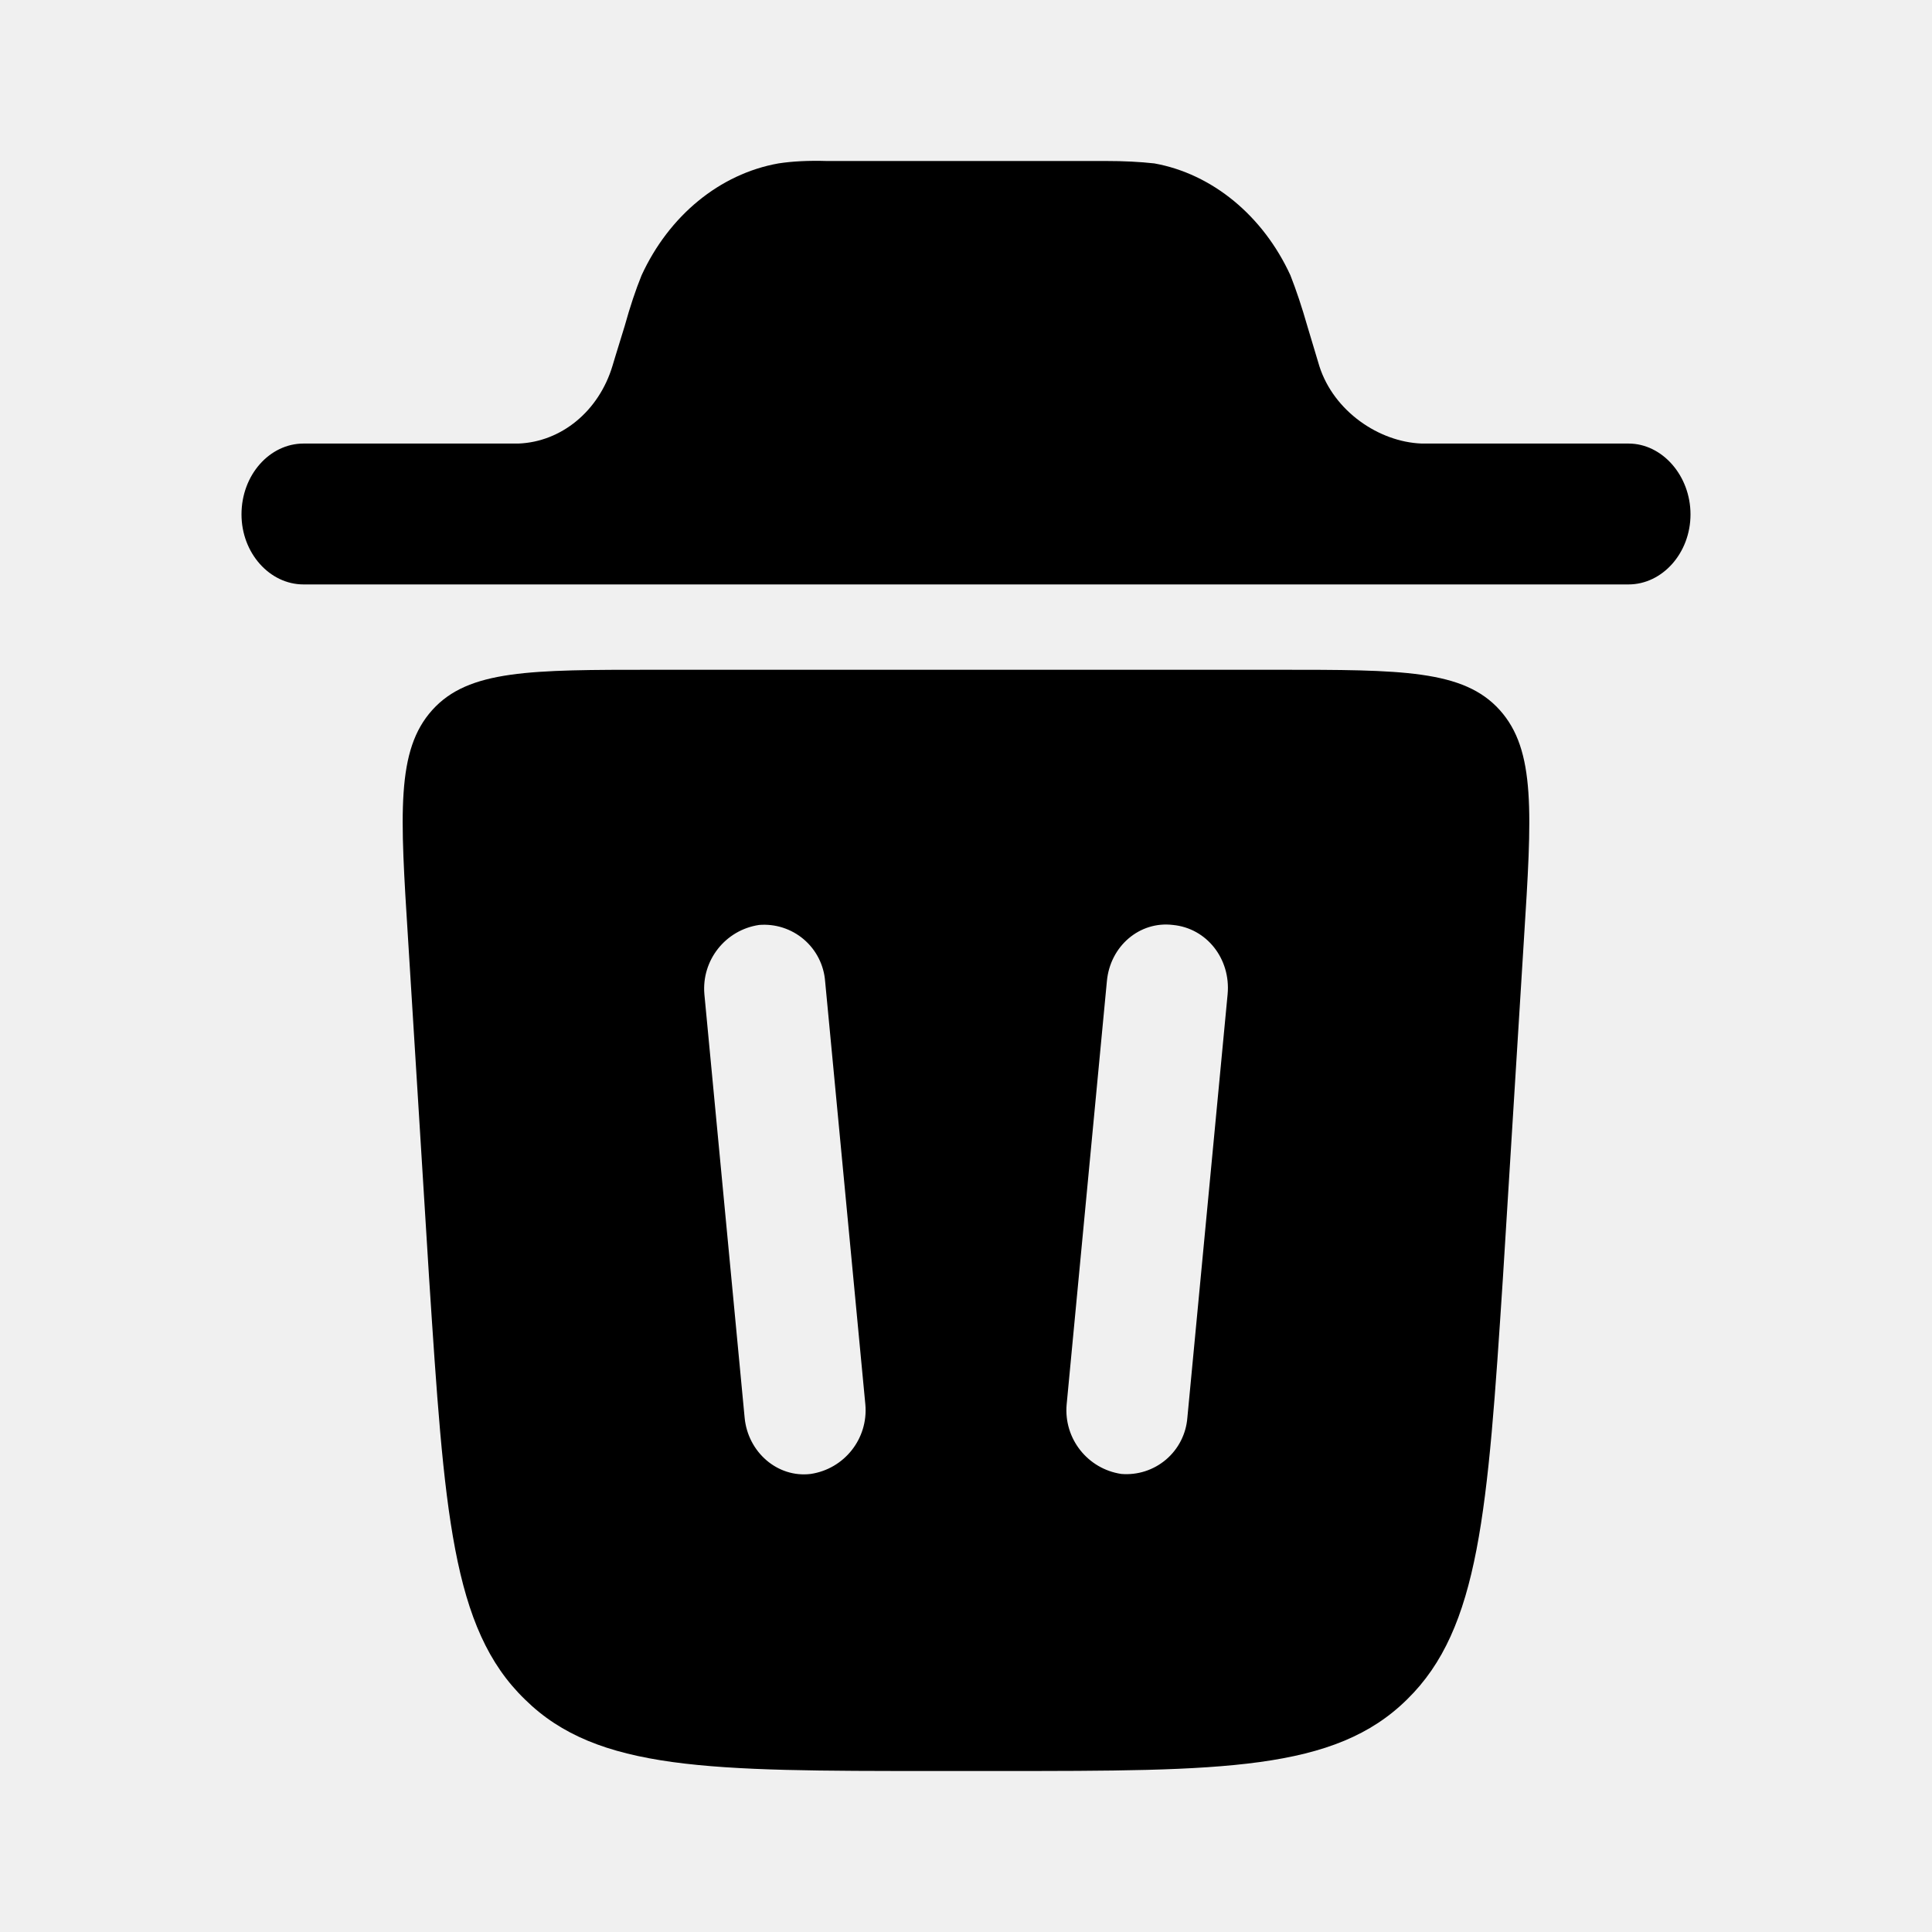
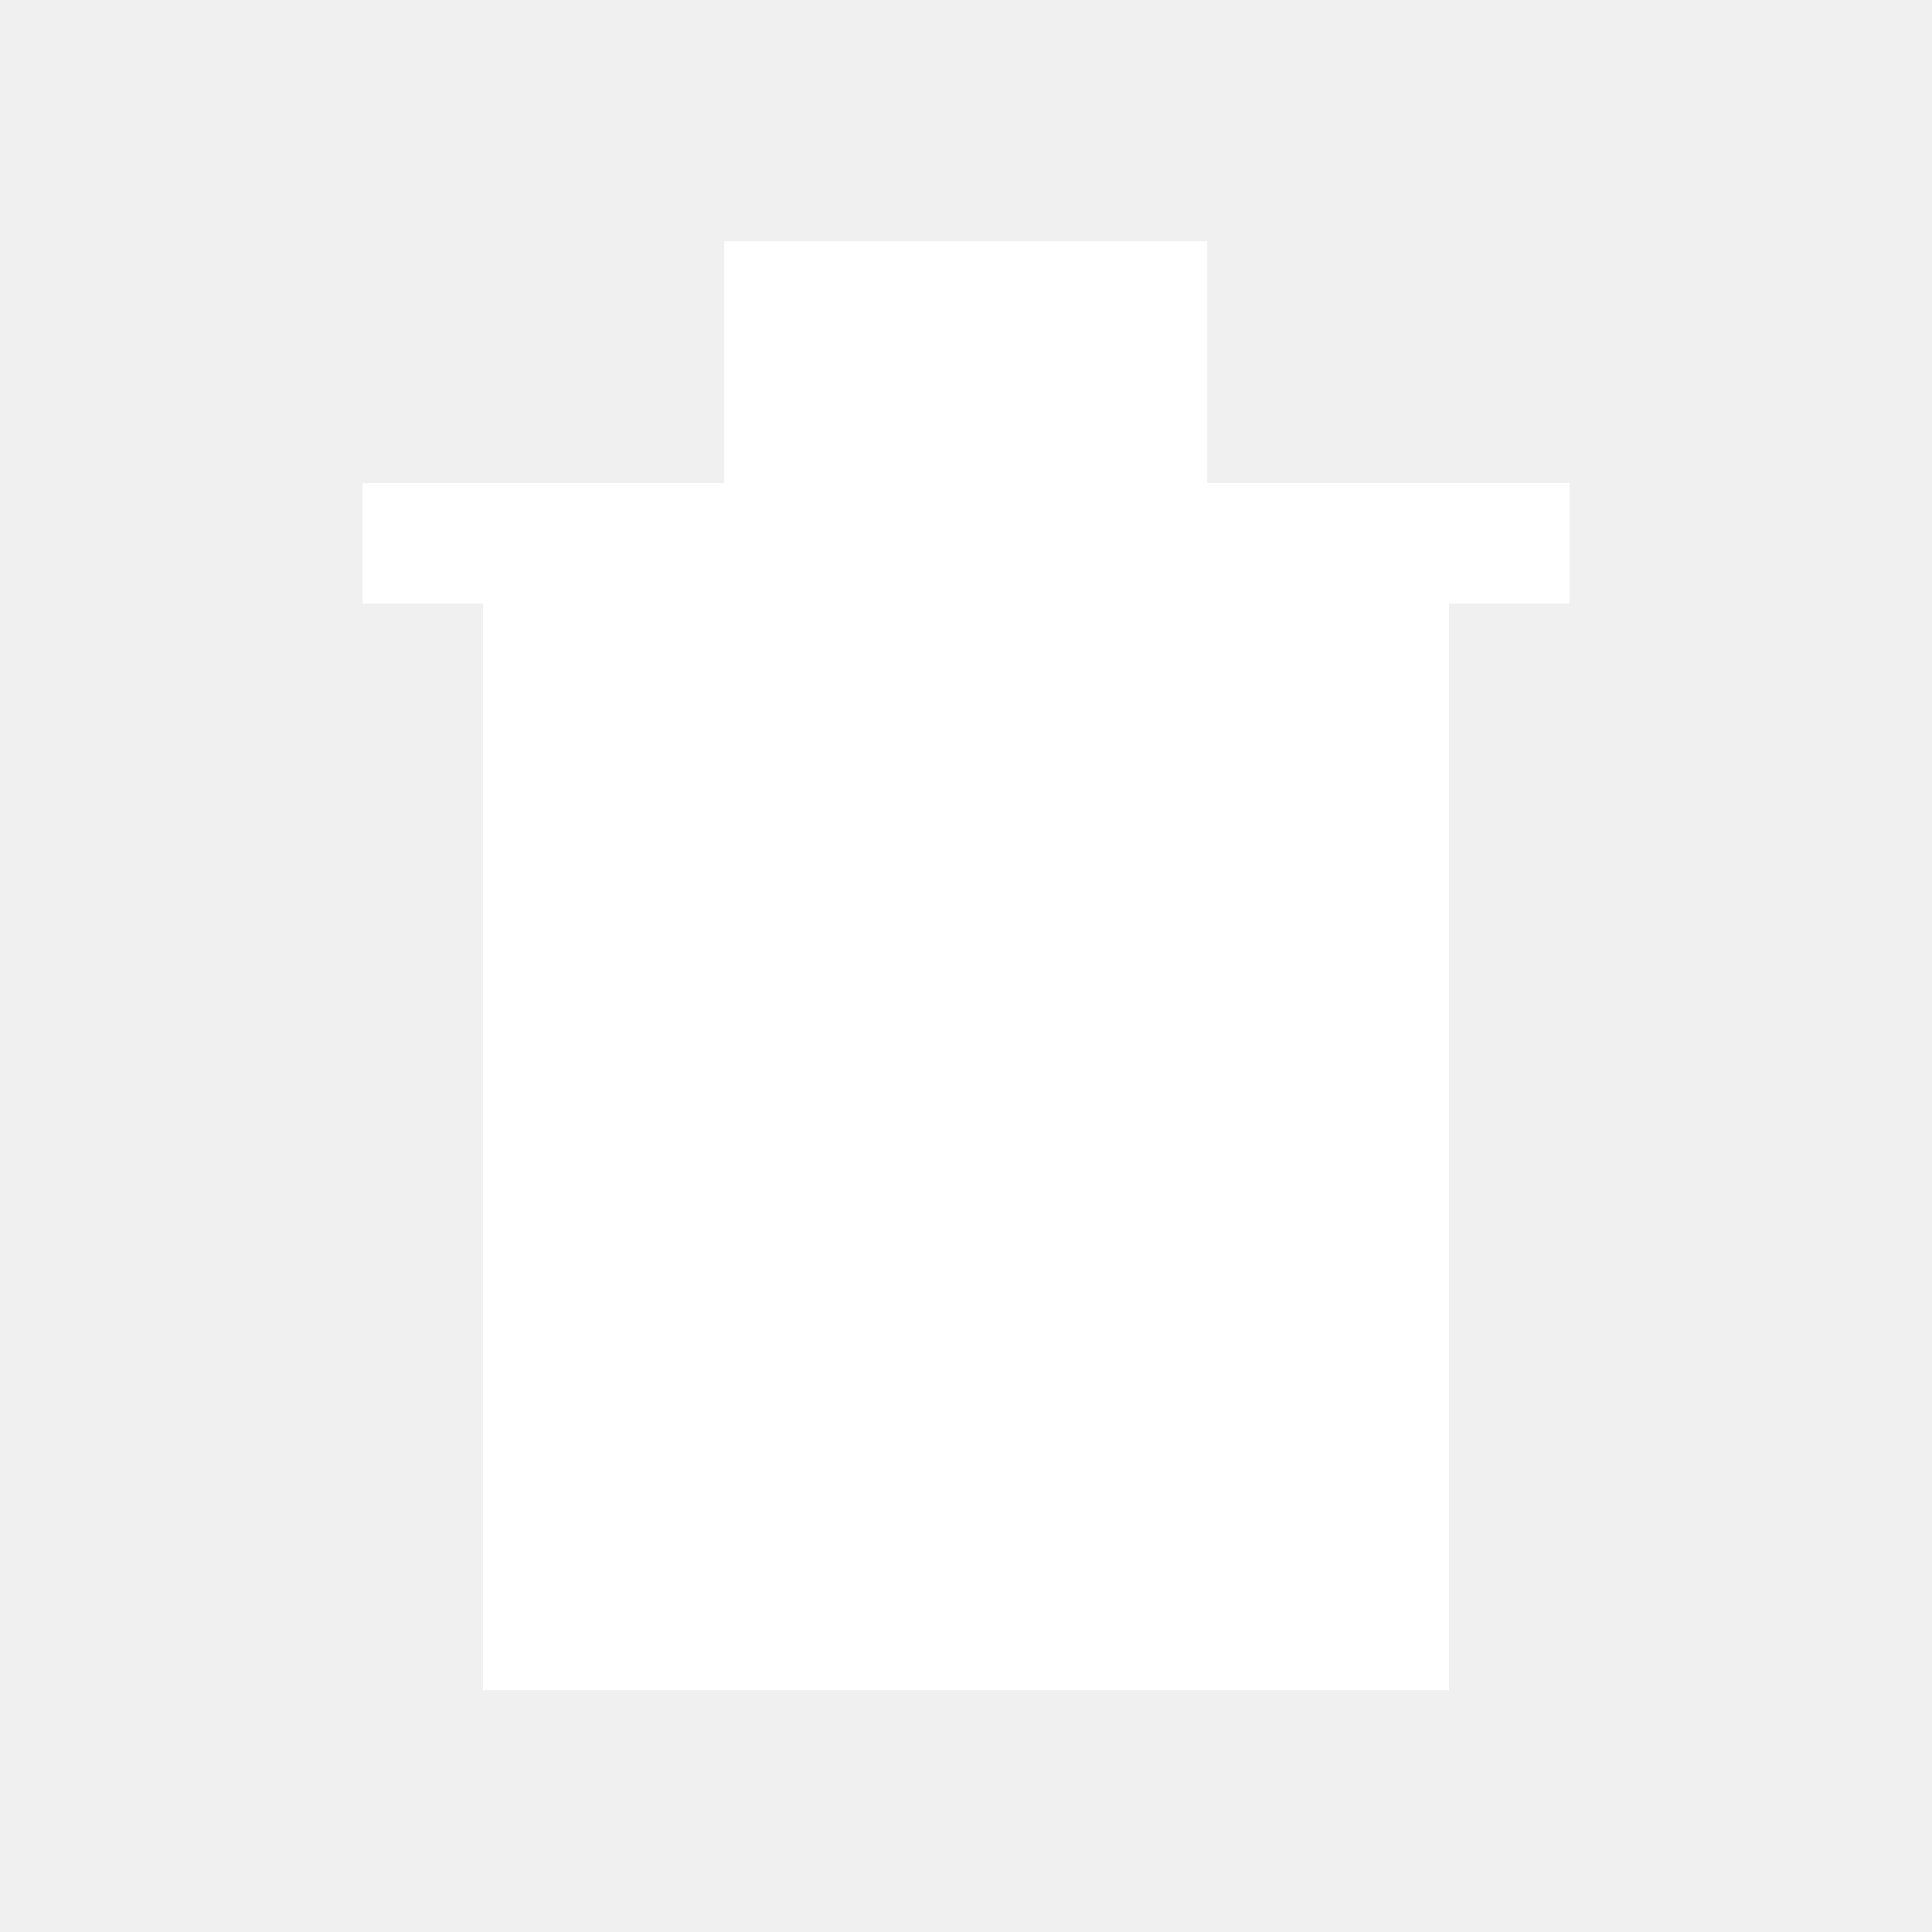
- <svg xmlns="http://www.w3.org/2000/svg" width="24" height="24" viewBox="0 0 24 24">
-   <g fill="currentColor">
-     <path d="M3 6.39c0-.49.35-.88.77-.88h2.67c.53-.02 1-.4 1.17-.97l.03-.1.12-.39q.1-.36.21-.63c.34-.74.97-1.26 1.7-1.39q.26-.04.6-.03h3.47q.33 0 .6.03c.72.13 1.35.65 1.69 1.39q.11.28.21.63l.12.4.03.1c.18.56.74.94 1.27.96h2.57c.42 0 .77.4.77.88s-.35.87-.77.87H3.77c-.42 0-.77-.39-.77-.87" />
-     <path fill-rule="evenodd" d="M11.6 22h.8c2.79 0 4.18 0 5.08-.89.9-.88 1-2.33 1.19-5.24l.26-4.19c.1-1.58.15-2.36-.3-2.86s-1.22-.5-2.75-.5H8.12c-1.53 0-2.3 0-2.75.5s-.4 1.28-.3 2.86l.26 4.19c.19 2.9.28 4.36 1.19 5.24.9.89 2.3.89 5.08.89m-1.35-9.81a.76.76 0 0 0-.82-.7.8.8 0 0 0-.68.86l.5 5.26c.04.43.41.75.82.7a.8.8 0 0 0 .68-.86zm4.32-.7c.42.04.72.42.68.86l-.5 5.26a.76.76 0 0 1-.82.7.8.8 0 0 1-.68-.86l.5-5.26c.04-.44.41-.75.82-.7" clip-rule="evenodd" />
+ <svg xmlns="http://www.w3.org/2000/svg" viewBox="0 0 16 16" shape-rendering="crispEdges">
+   <g fill="#fff">
+     <rect x="6" y="2" width="1" height="1" />
+     <rect x="7" y="2" width="1" height="1" />
+     <rect x="8" y="2" width="1" height="1" />
+     <rect x="9" y="2" width="1" height="1" />
+     <rect x="6" y="3" width="1" height="1" />
+     <rect x="7" y="3" width="1" height="1" />
+     <rect x="8" y="3" width="1" height="1" />
+     <rect x="9" y="3" width="1" height="1" />
+     <rect x="3" y="4" width="1" height="1" />
+     <rect x="4" y="4" width="1" height="1" />
+     <rect x="5" y="4" width="1" height="1" />
+     <rect x="6" y="4" width="1" height="1" />
+     <rect x="7" y="4" width="1" height="1" />
+     <rect x="8" y="4" width="1" height="1" />
+     <rect x="9" y="4" width="1" height="1" />
+     <rect x="10" y="4" width="1" height="1" />
+     <rect x="11" y="4" width="1" height="1" />
+     <rect x="12" y="4" width="1" height="1" />
+     <rect x="4" y="5" width="1" height="1" />
+     <rect x="5" y="5" width="1" height="1" />
+     <rect x="6" y="5" width="1" height="1" />
+     <rect x="7" y="5" width="1" height="1" />
+     <rect x="8" y="5" width="1" height="1" />
+     <rect x="9" y="5" width="1" height="1" />
+     <rect x="10" y="5" width="1" height="1" />
+     <rect x="11" y="5" width="1" height="1" />
+     <rect x="4" y="6" width="1" height="1" />
+     <rect x="5" y="6" width="1" height="1" />
+     <rect x="6" y="6" width="1" height="1" />
+     <rect x="7" y="6" width="1" height="1" />
+     <rect x="8" y="6" width="1" height="1" />
+     <rect x="9" y="6" width="1" height="1" />
+     <rect x="10" y="6" width="1" height="1" />
+     <rect x="11" y="6" width="1" height="1" />
+     <rect x="4" y="7" width="1" height="1" />
+     <rect x="5" y="7" width="1" height="1" />
+     <rect x="6" y="7" width="1" height="1" />
+     <rect x="7" y="7" width="1" height="1" />
+     <rect x="8" y="7" width="1" height="1" />
+     <rect x="9" y="7" width="1" height="1" />
+     <rect x="10" y="7" width="1" height="1" />
+     <rect x="11" y="7" width="1" height="1" />
+     <rect x="4" y="8" width="1" height="1" />
+     <rect x="5" y="8" width="1" height="1" />
+     <rect x="6" y="8" width="1" height="1" />
+     <rect x="7" y="8" width="1" height="1" />
+     <rect x="8" y="8" width="1" height="1" />
+     <rect x="9" y="8" width="1" height="1" />
+     <rect x="10" y="8" width="1" height="1" />
+     <rect x="11" y="8" width="1" height="1" />
+     <rect x="4" y="9" width="1" height="1" />
+     <rect x="5" y="9" width="1" height="1" />
+     <rect x="6" y="9" width="1" height="1" />
+     <rect x="7" y="9" width="1" height="1" />
+     <rect x="8" y="9" width="1" height="1" />
+     <rect x="9" y="9" width="1" height="1" />
+     <rect x="10" y="9" width="1" height="1" />
+     <rect x="11" y="9" width="1" height="1" />
+     <rect x="4" y="10" width="1" height="1" />
+     <rect x="5" y="10" width="1" height="1" />
+     <rect x="6" y="10" width="1" height="1" />
+     <rect x="7" y="10" width="1" height="1" />
+     <rect x="8" y="10" width="1" height="1" />
+     <rect x="9" y="10" width="1" height="1" />
+     <rect x="10" y="10" width="1" height="1" />
+     <rect x="11" y="10" width="1" height="1" />
+     <rect x="4" y="11" width="1" height="1" />
+     <rect x="5" y="11" width="1" height="1" />
+     <rect x="6" y="11" width="1" height="1" />
+     <rect x="7" y="11" width="1" height="1" />
+     <rect x="8" y="11" width="1" height="1" />
+     <rect x="9" y="11" width="1" height="1" />
+     <rect x="10" y="11" width="1" height="1" />
+     <rect x="11" y="11" width="1" height="1" />
+     <rect x="4" y="12" width="1" height="1" />
+     <rect x="5" y="12" width="1" height="1" />
+     <rect x="6" y="12" width="1" height="1" />
+     <rect x="7" y="12" width="1" height="1" />
+     <rect x="8" y="12" width="1" height="1" />
+     <rect x="9" y="12" width="1" height="1" />
+     <rect x="10" y="12" width="1" height="1" />
+     <rect x="11" y="12" width="1" height="1" />
+     <rect x="4" y="13" width="1" height="1" />
+     <rect x="5" y="13" width="1" height="1" />
+     <rect x="6" y="13" width="1" height="1" />
+     <rect x="7" y="13" width="1" height="1" />
+     <rect x="8" y="13" width="1" height="1" />
+     <rect x="9" y="13" width="1" height="1" />
+     <rect x="10" y="13" width="1" height="1" />
+     <rect x="11" y="13" width="1" height="1" />
  </g>
</svg>
